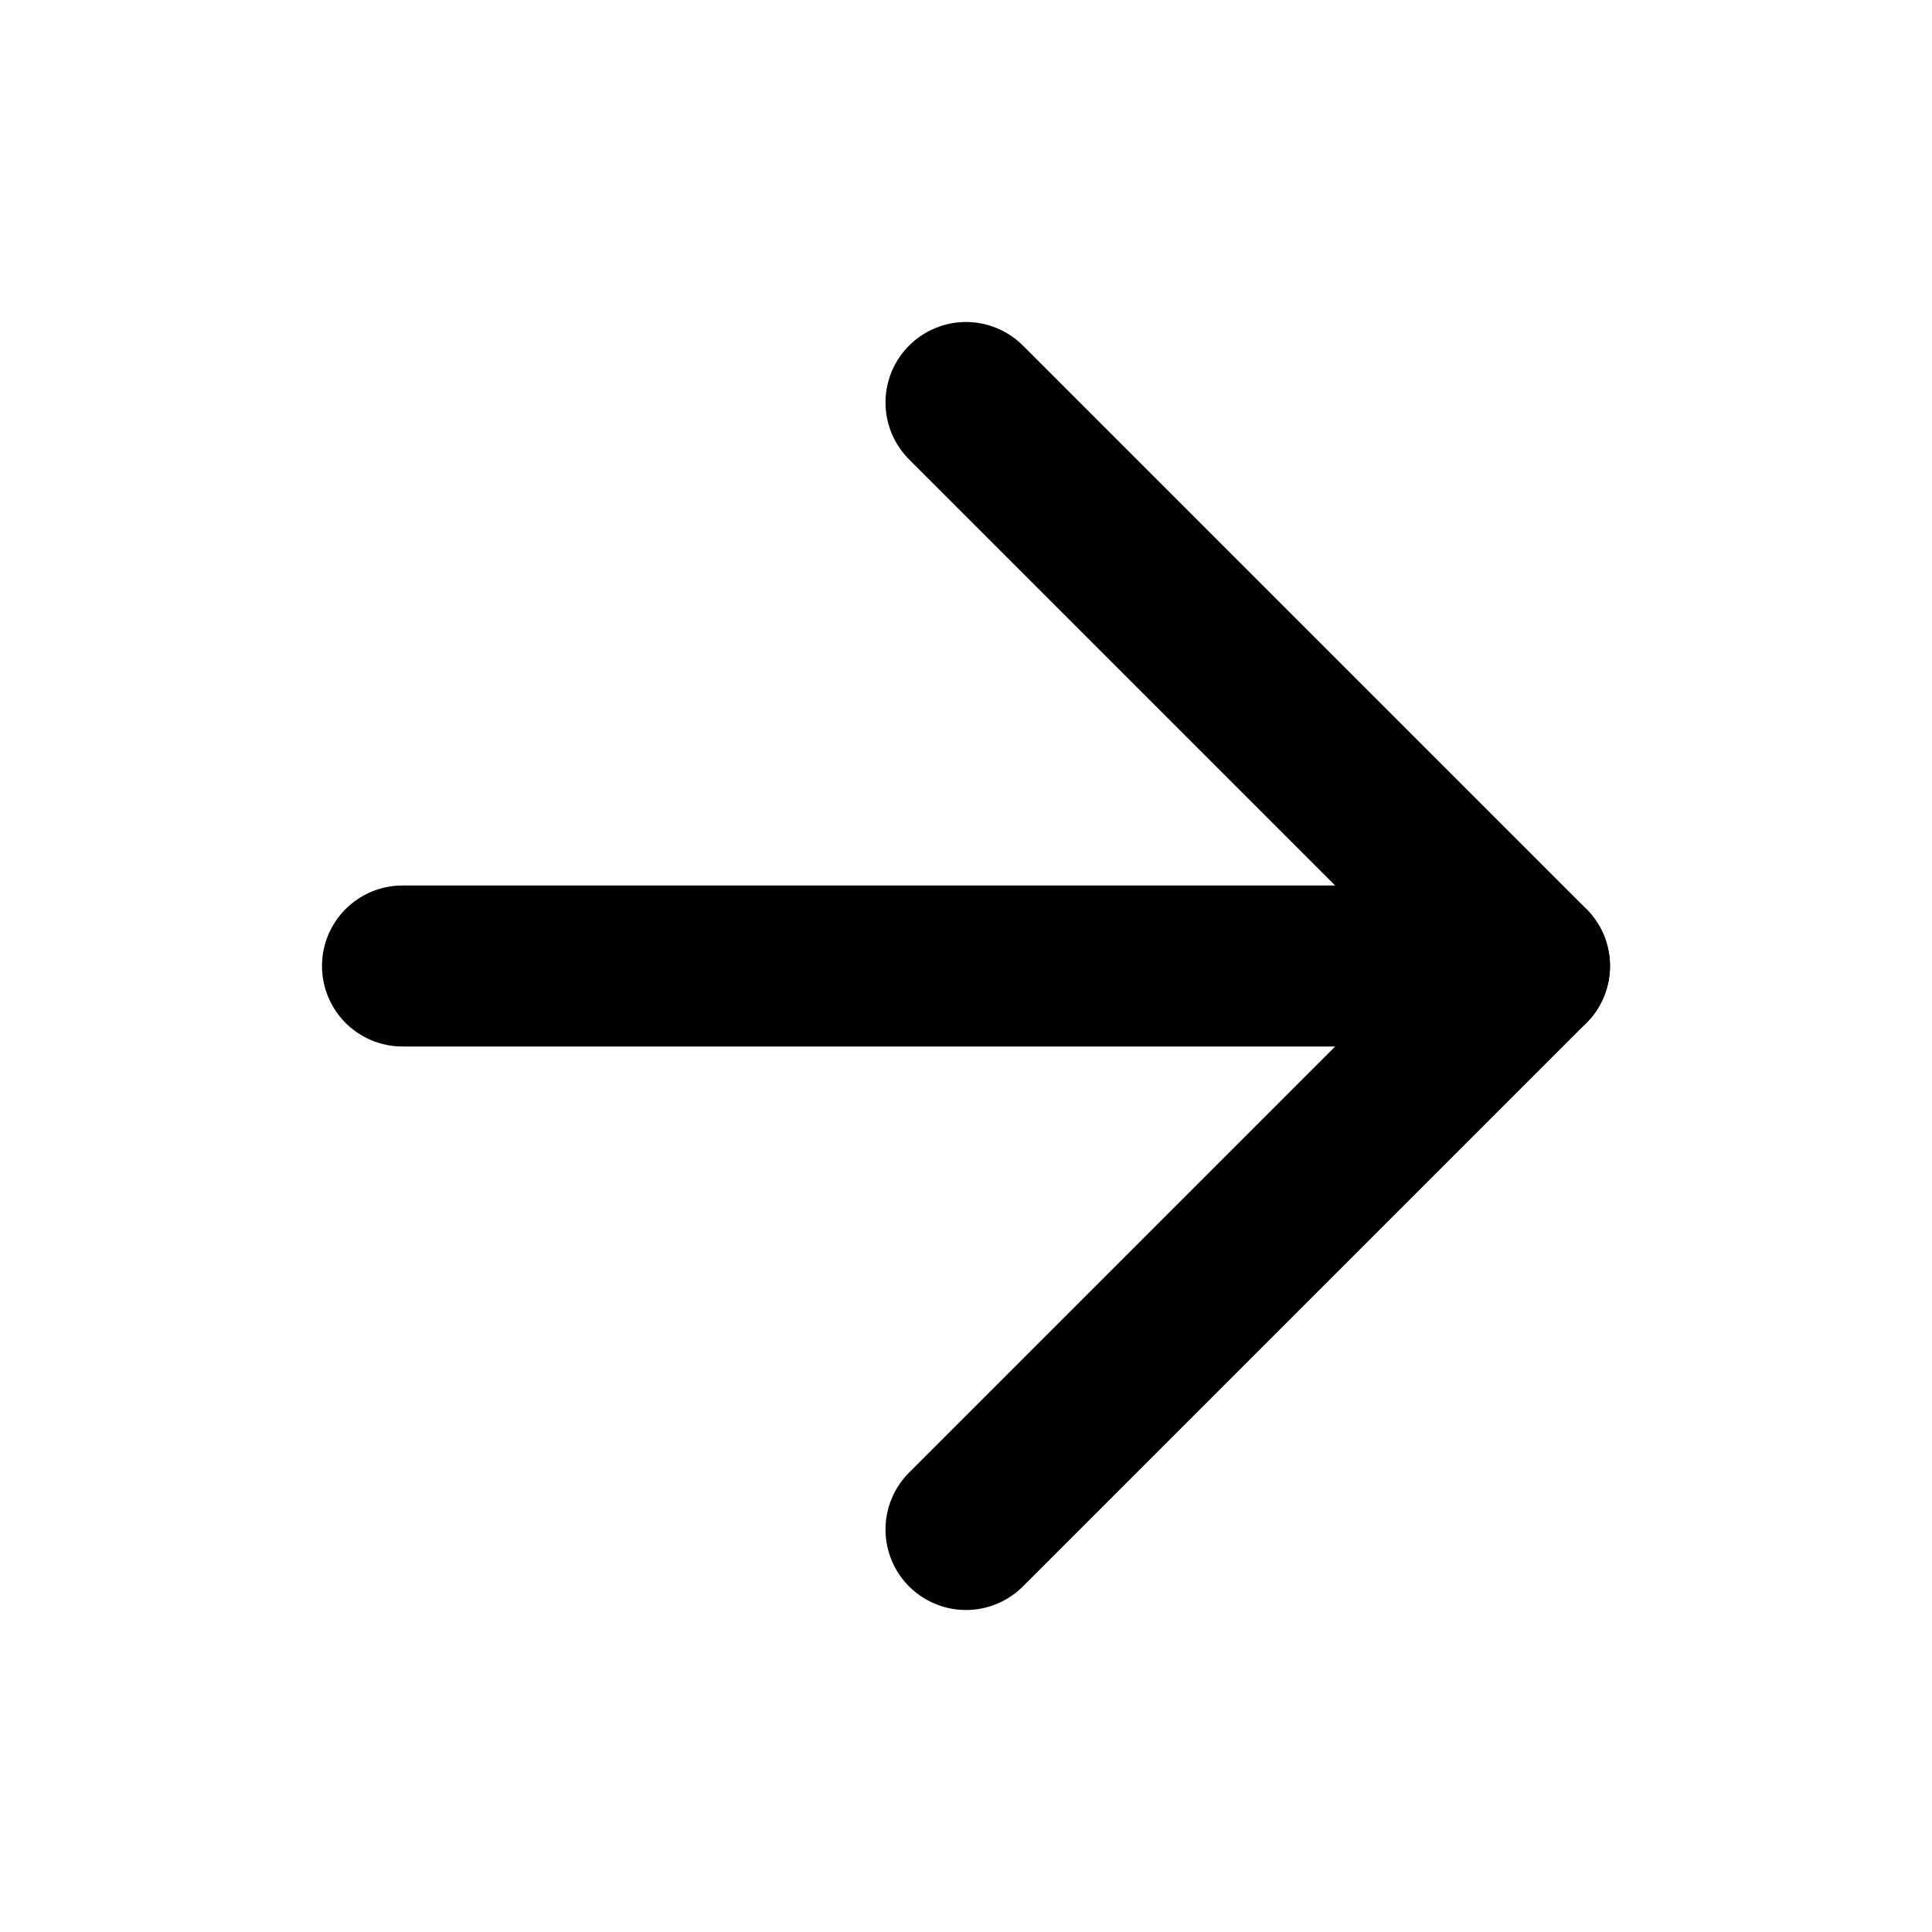
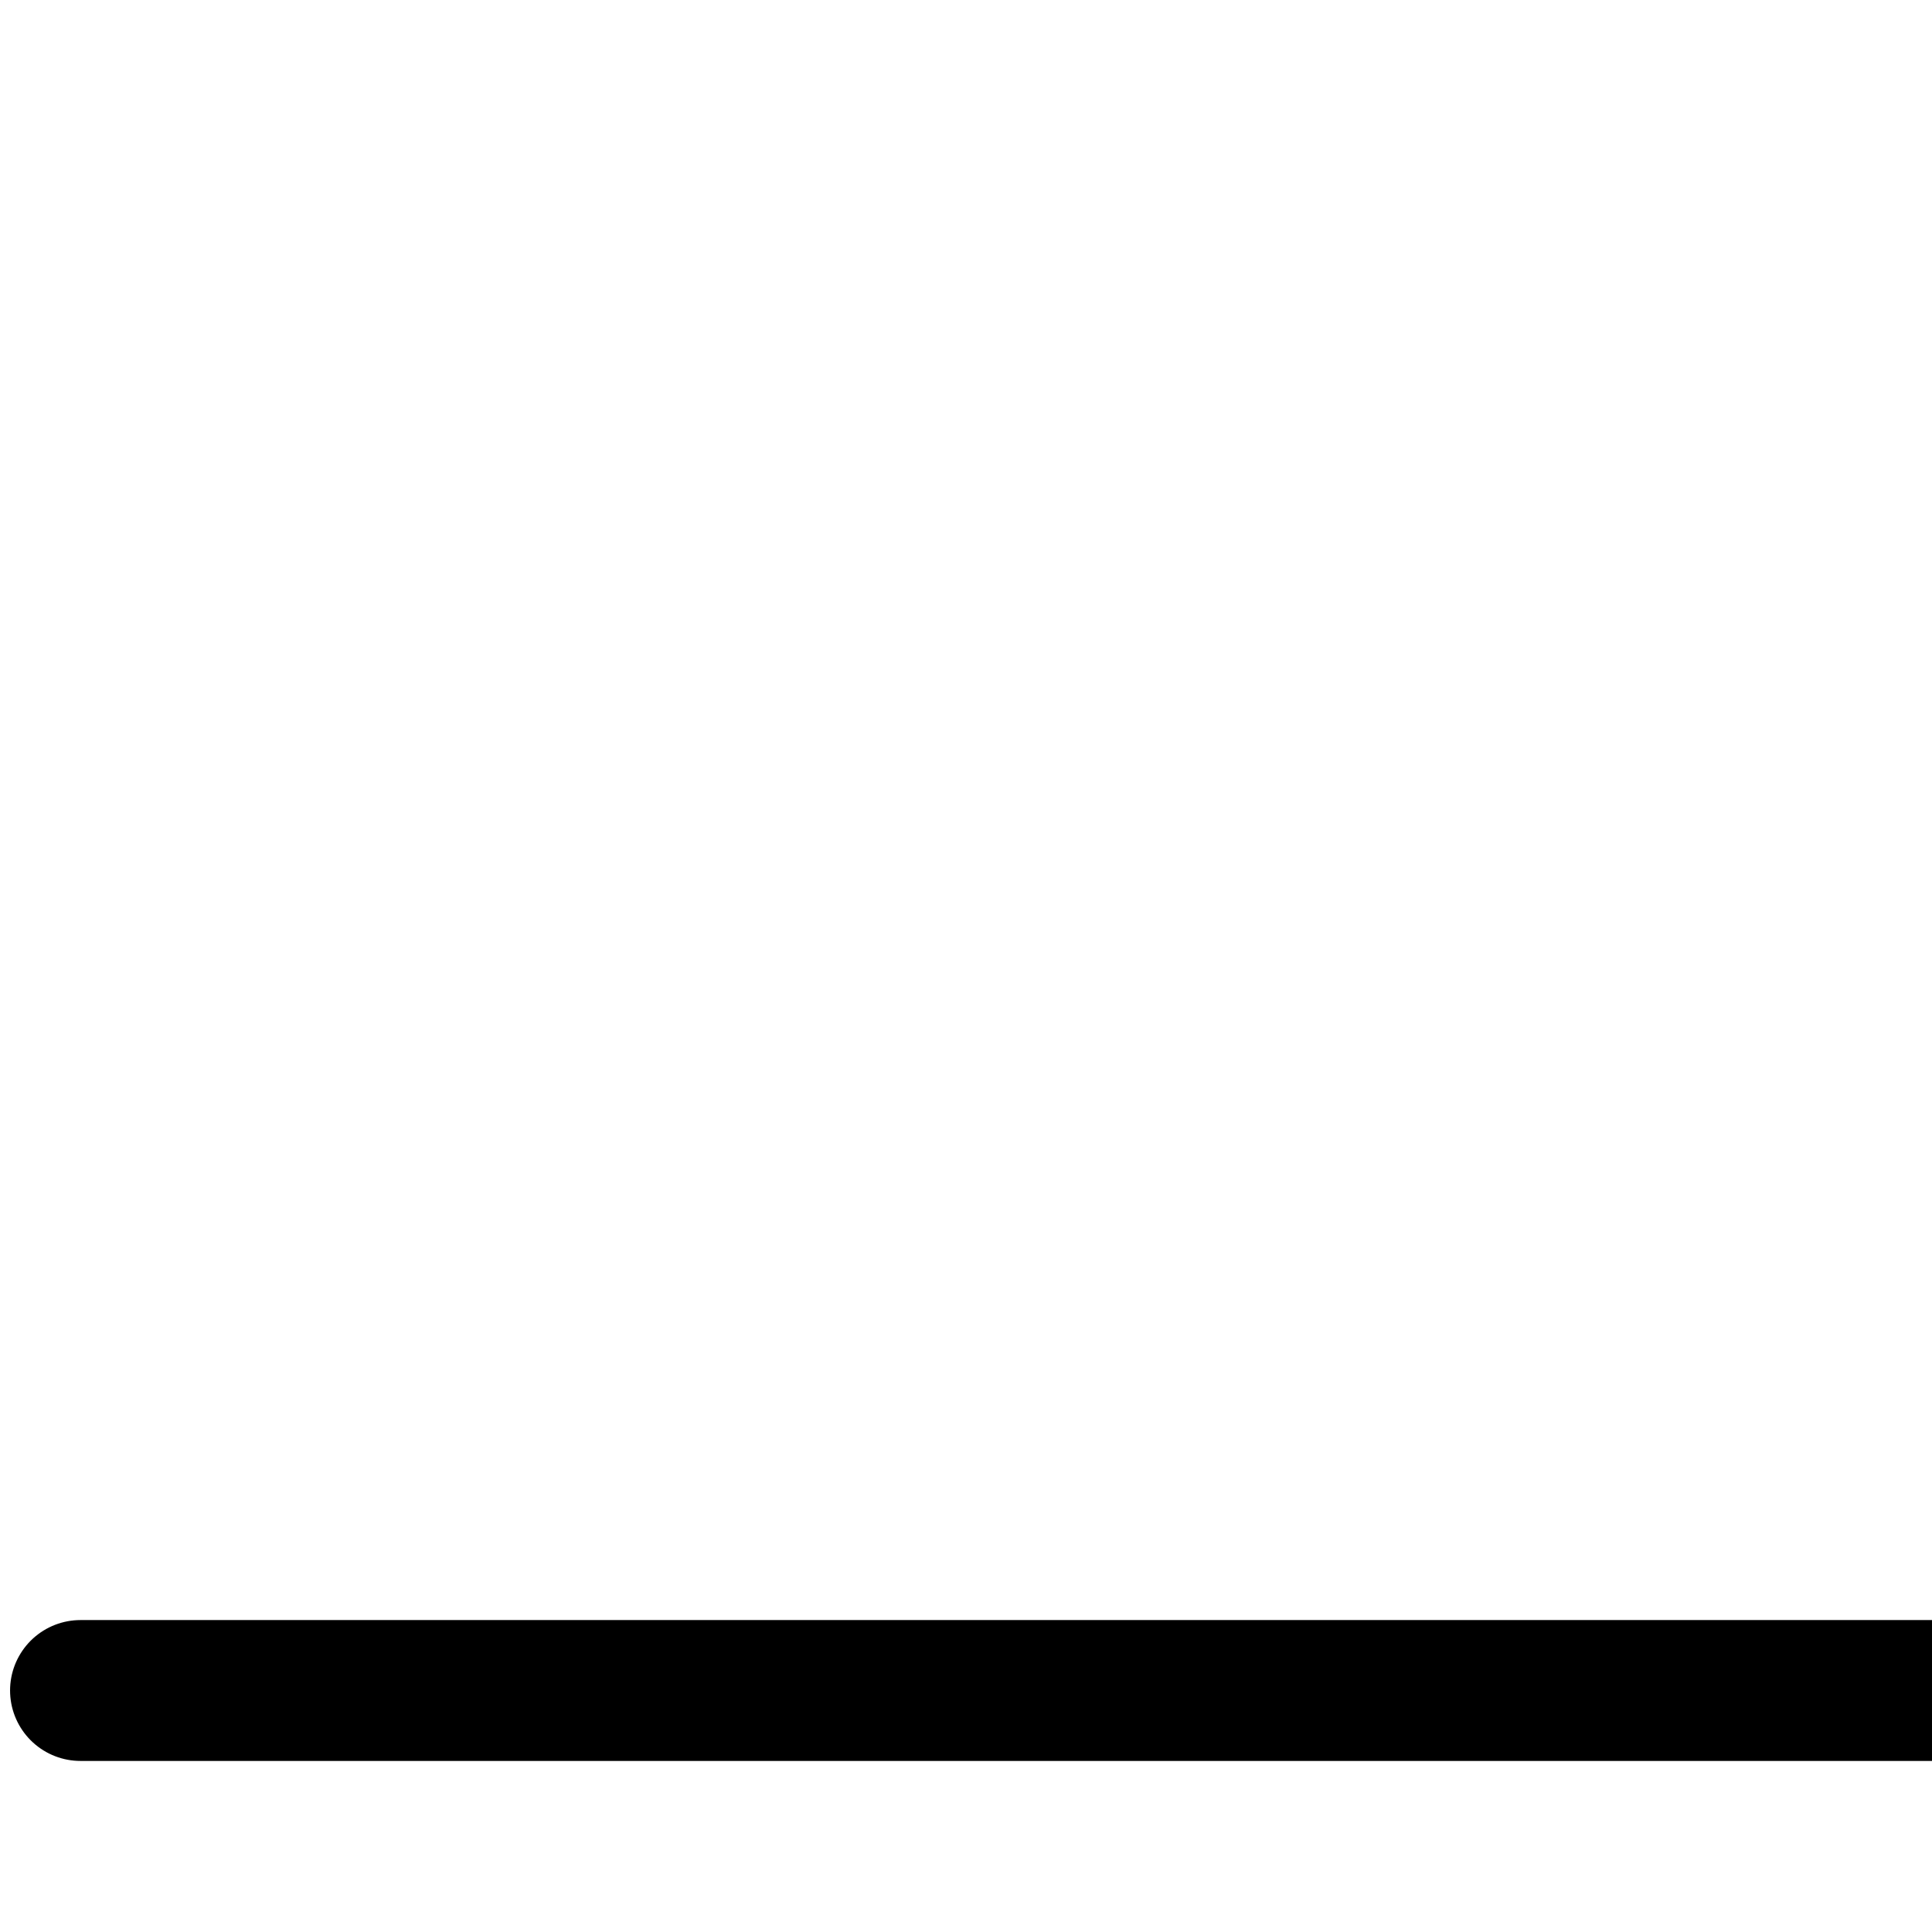
<svg xmlns="http://www.w3.org/2000/svg" width="24" height="24" viewBox="0 0 24 24" fill="none" stroke="currentColor" stroke-width="2" stroke-linecap="round" stroke-linejoin="round" class="feather feather-arrow-right">
-   <line x1="5" y1="12" x2="19" y2="12" />
-   <polyline points="12 5 19 12 12 19" />
+   <path d="M1 21L40 21" stroke="black" stroke-width="1.75" stroke-linecap="round" stroke-linejoin="round" />
+   <path d="M28 9L40.25 21.25L28 33.5" stroke="black" stroke-width="1.75" stroke-linecap="round" stroke-linejoin="round" />
</svg>
